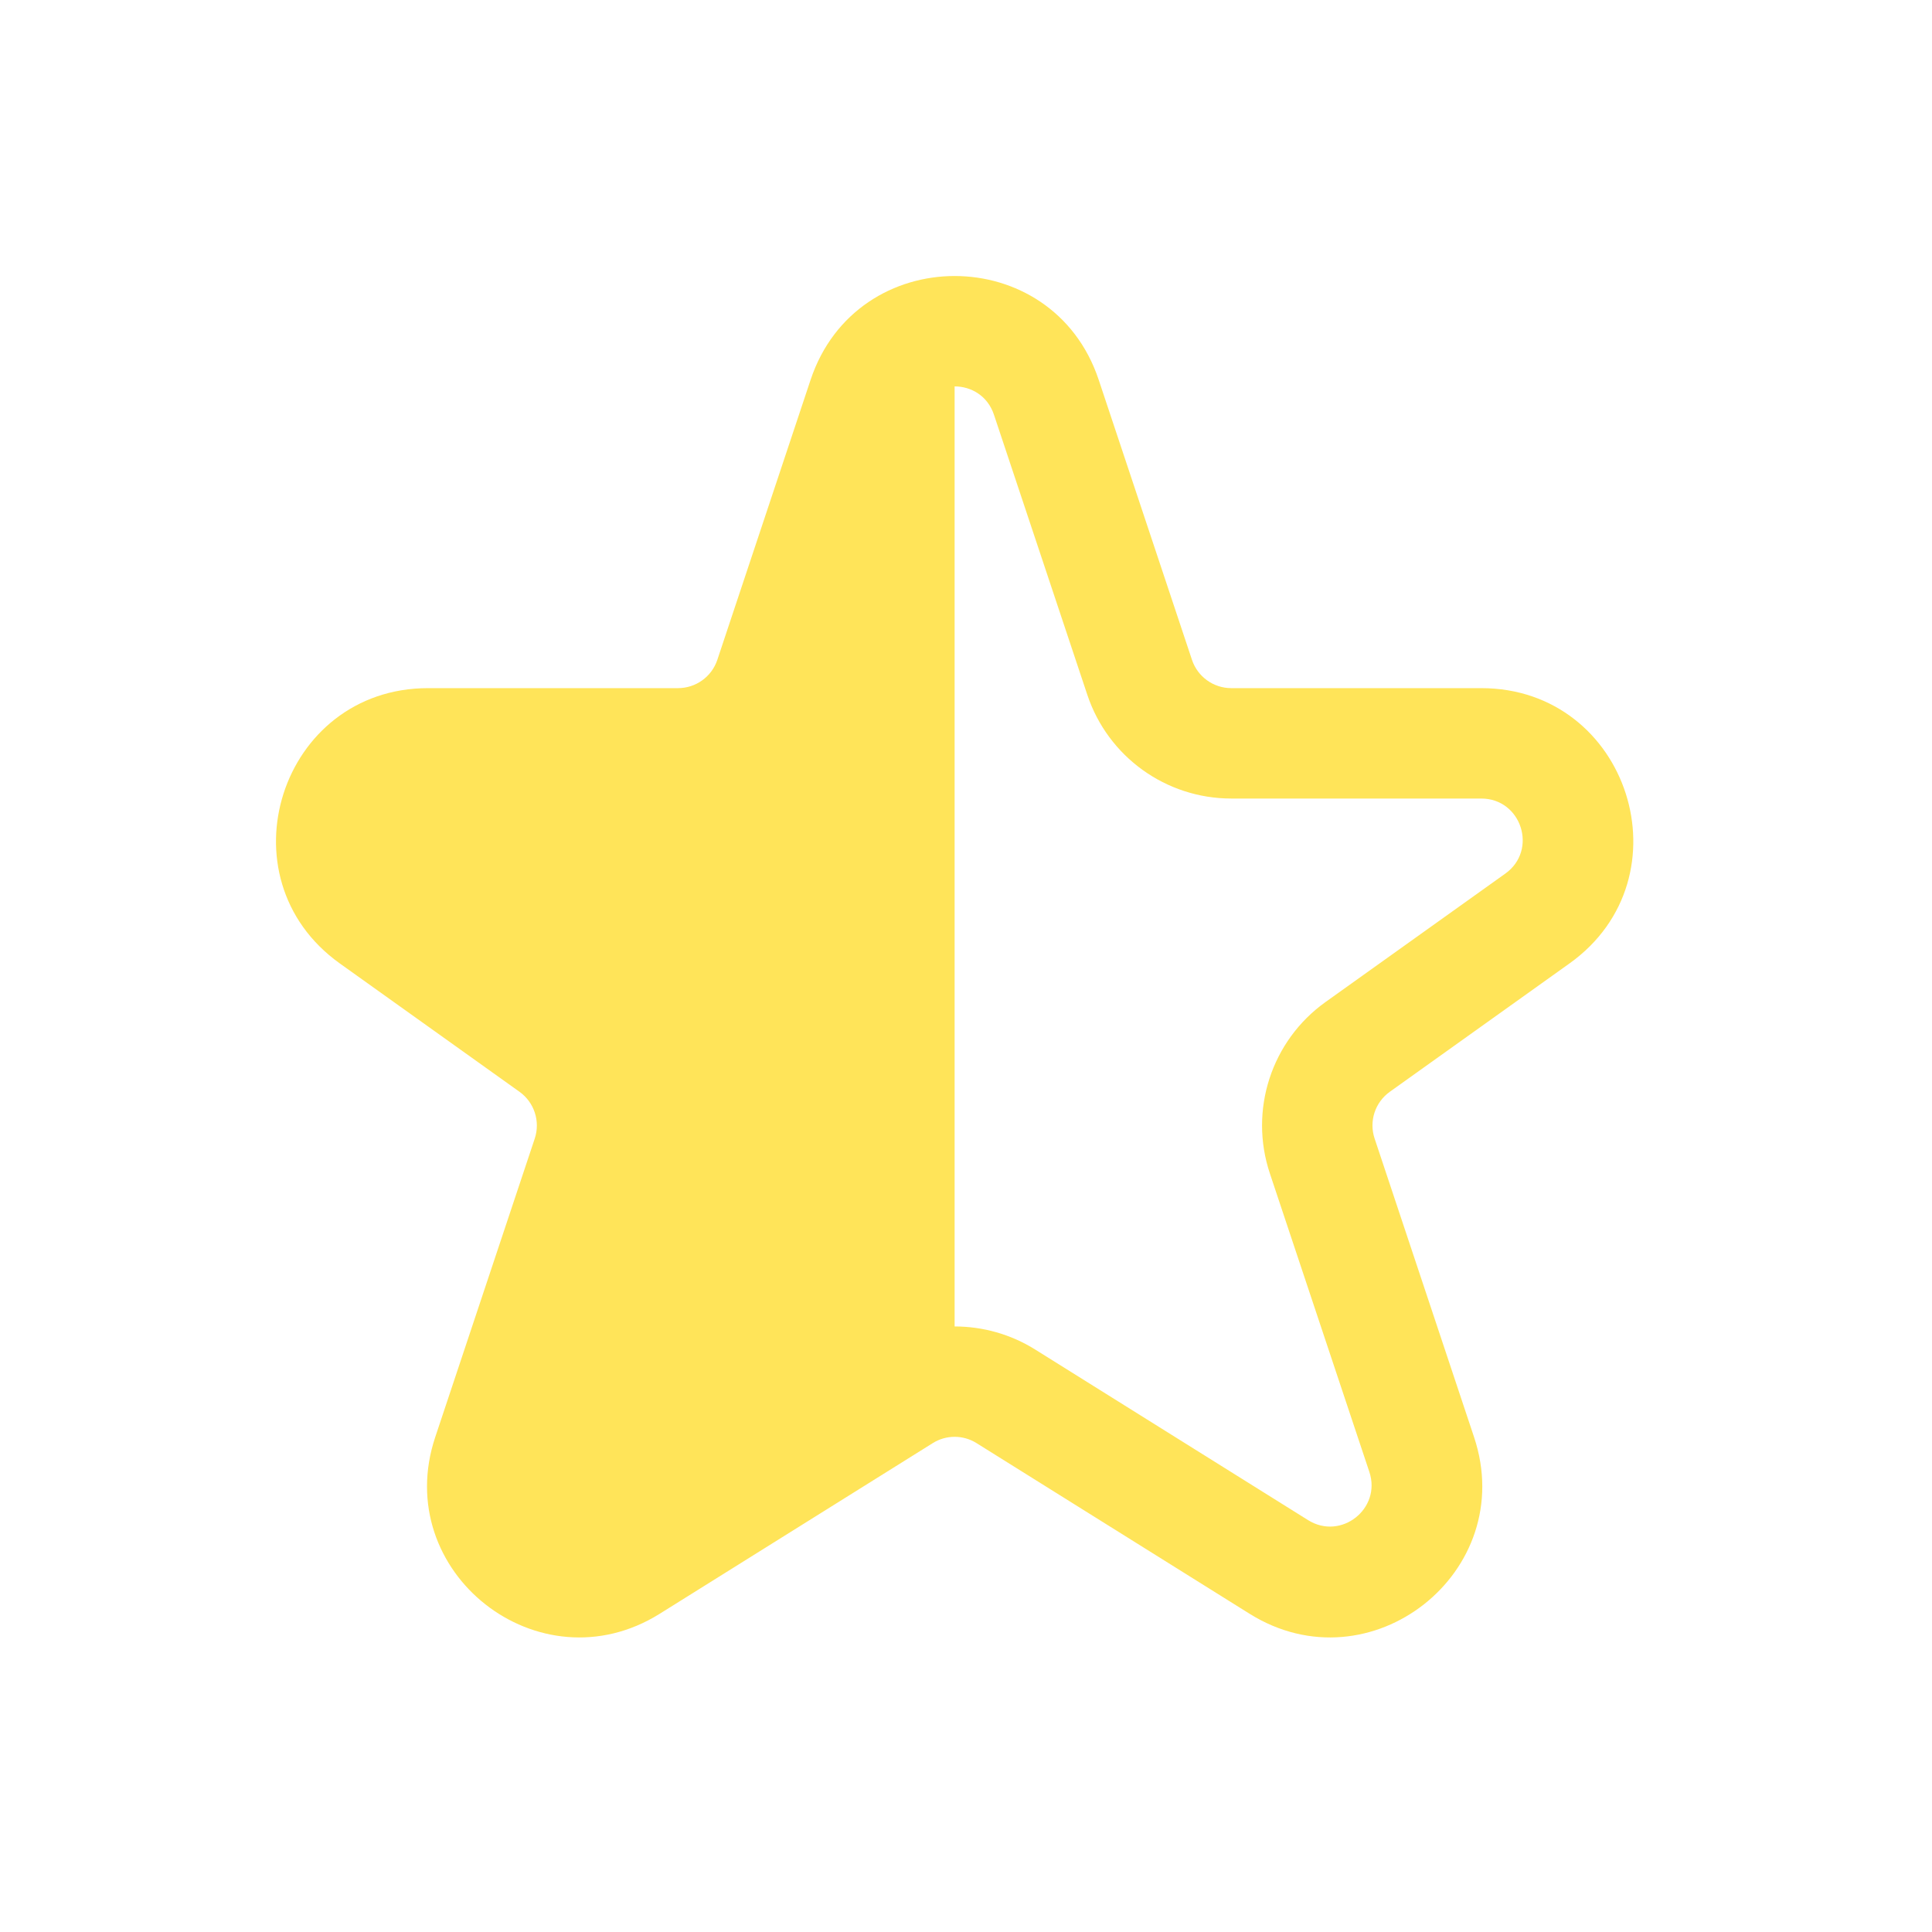
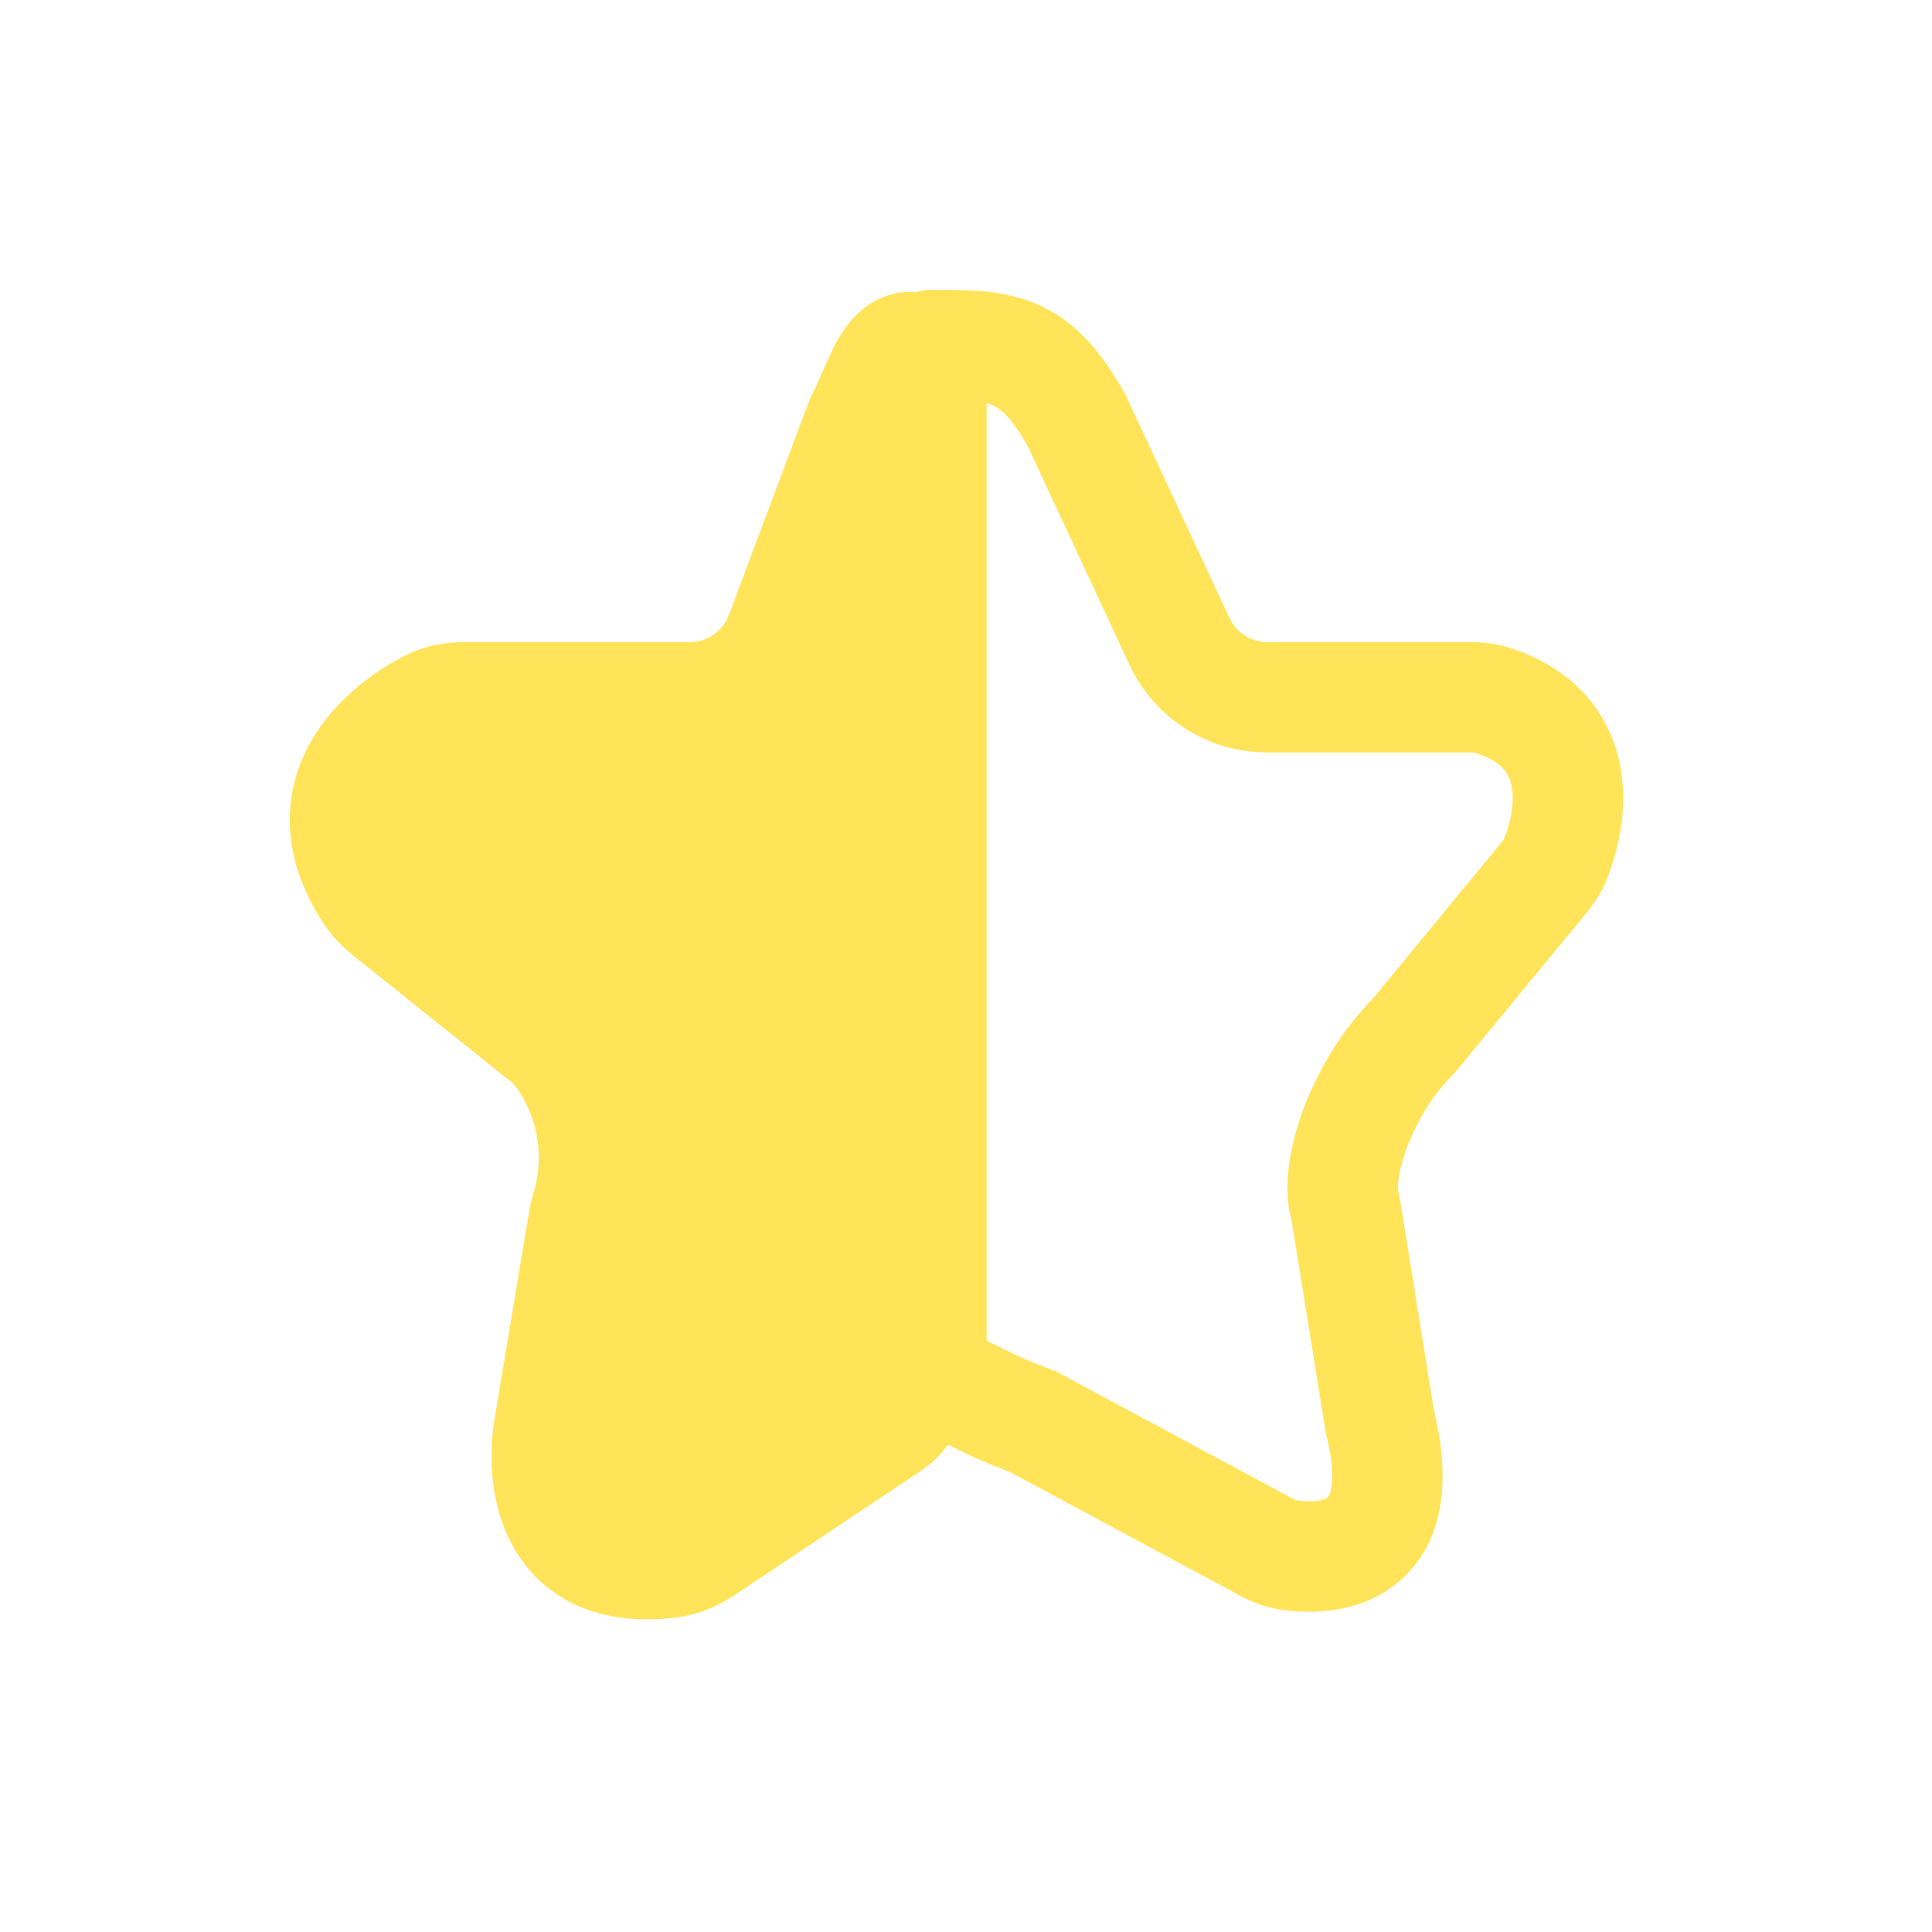
<svg xmlns="http://www.w3.org/2000/svg" width="50" height="50" viewBox="0 0 28 28" fill="none">
-   <path fill-rule="evenodd" clip-rule="evenodd" d="M15.923 5.504C15.254 3.499 12.417 3.499 11.748 5.504L10.396 9.563C10.314 9.808 10.085 9.973 9.826 9.973H6.204C4.064 9.973 3.184 12.719 4.925 13.963L7.529 15.823C7.743 15.976 7.833 16.251 7.75 16.501L6.308 20.827C5.655 22.783 7.812 24.481 9.561 23.388L13.518 20.915C13.712 20.793 13.959 20.793 14.153 20.915L18.11 23.388C19.859 24.481 22.016 22.783 21.363 20.827L19.922 16.501C19.838 16.251 19.928 15.976 20.142 15.823L22.746 13.963C24.487 12.719 23.607 9.973 21.467 9.973H17.845C17.586 9.973 17.357 9.808 17.275 9.563L15.923 5.504ZM13.835 5.6C14.075 5.6 14.314 5.737 14.405 6.01L15.758 10.069C16.057 10.967 16.898 11.573 17.845 11.573H21.467C22.051 11.573 22.291 12.322 21.816 12.661L19.212 14.521C18.426 15.082 18.098 16.09 18.404 17.007L19.846 21.333C20.023 21.866 19.435 22.329 18.958 22.031L15.002 19.558C14.645 19.335 14.24 19.224 13.835 19.224V5.6Z" fill="#FFE459" />
+   <path fill-rule="evenodd" clip-rule="evenodd" d="M16.309 5.719C15.964 5.092 15.574 4.639 15.013 4.402C14.534 4.199 14.01 4.2 13.573 4.2L13.5 4.2C13.419 4.2 13.34 4.212 13.267 4.235C12.958 4.206 12.686 4.332 12.503 4.482C12.282 4.662 12.134 4.909 12.03 5.145C11.947 5.333 11.856 5.538 11.75 5.76L11.735 5.791L10.563 8.915C10.476 9.149 10.252 9.305 10.002 9.305L6.741 9.305C6.477 9.305 6.163 9.35 5.859 9.507C5.382 9.754 4.775 10.198 4.44 10.872C4.072 11.613 4.101 12.501 4.703 13.404C4.826 13.588 4.973 13.73 5.111 13.841L7.43 15.696C7.614 15.901 7.959 16.511 7.736 17.277C7.712 17.36 7.684 17.465 7.665 17.582L7.185 20.462C7.089 20.953 7.065 21.719 7.417 22.379C7.605 22.731 7.901 23.051 8.331 23.253C8.755 23.451 9.248 23.508 9.792 23.443C10.129 23.403 10.418 23.269 10.646 23.117L13.301 21.347C13.382 21.293 13.562 21.173 13.706 20.979C13.718 20.963 13.728 20.949 13.737 20.936C13.763 20.949 13.788 20.962 13.812 20.973L13.813 20.974C14.127 21.127 14.22 21.173 14.637 21.334L17.966 23.122C18.113 23.201 18.31 23.288 18.545 23.325C18.973 23.393 19.723 23.406 20.296 22.902C20.924 22.35 21.032 21.471 20.783 20.445L20.306 17.485C20.297 17.425 20.284 17.369 20.277 17.335L20.276 17.33C20.267 17.289 20.264 17.274 20.262 17.262C20.251 17.193 20.265 16.941 20.415 16.566C20.555 16.216 20.778 15.852 21.064 15.566L21.091 15.539L21.116 15.509L22.988 13.236C23.086 13.117 23.195 12.961 23.276 12.768C23.453 12.34 23.612 11.694 23.469 11.039C23.31 10.314 22.805 9.687 21.883 9.391C21.671 9.322 21.467 9.305 21.299 9.305L18.363 9.305C18.13 9.305 17.918 9.169 17.819 8.958L16.333 5.767L16.322 5.742L16.309 5.719ZM14.299 19.431C14.308 19.435 14.318 19.439 14.326 19.444C14.403 19.481 14.467 19.512 14.522 19.54L14.523 19.54C14.82 19.685 14.865 19.708 15.257 19.858L15.305 19.876L15.35 19.9L18.723 21.713C18.751 21.728 18.77 21.736 18.782 21.741C18.79 21.744 18.794 21.745 18.795 21.745C18.906 21.762 19.016 21.764 19.105 21.749C19.193 21.735 19.229 21.71 19.239 21.701L19.24 21.7C19.242 21.698 19.275 21.672 19.295 21.559C19.318 21.429 19.32 21.19 19.222 20.799L19.214 20.766L19.209 20.732L18.727 17.74C18.725 17.729 18.722 17.714 18.713 17.673L18.712 17.668L18.712 17.668C18.704 17.634 18.692 17.578 18.682 17.518C18.605 17.038 18.731 16.468 18.93 15.971C19.134 15.461 19.459 14.918 19.904 14.464L21.753 12.219C21.77 12.197 21.782 12.182 21.789 12.17C21.796 12.159 21.798 12.154 21.798 12.154C21.904 11.899 21.954 11.602 21.905 11.38C21.884 11.281 21.845 11.203 21.784 11.137C21.723 11.071 21.61 10.984 21.392 10.914C21.386 10.912 21.359 10.905 21.299 10.905L18.363 10.905C17.508 10.905 16.73 10.409 16.369 9.634L14.895 6.468C14.639 6.01 14.478 5.913 14.389 5.875C14.361 5.863 14.332 5.854 14.299 5.845V19.42C14.299 19.424 14.299 19.428 14.299 19.431Z" fill="#FFE459" />
</svg>
